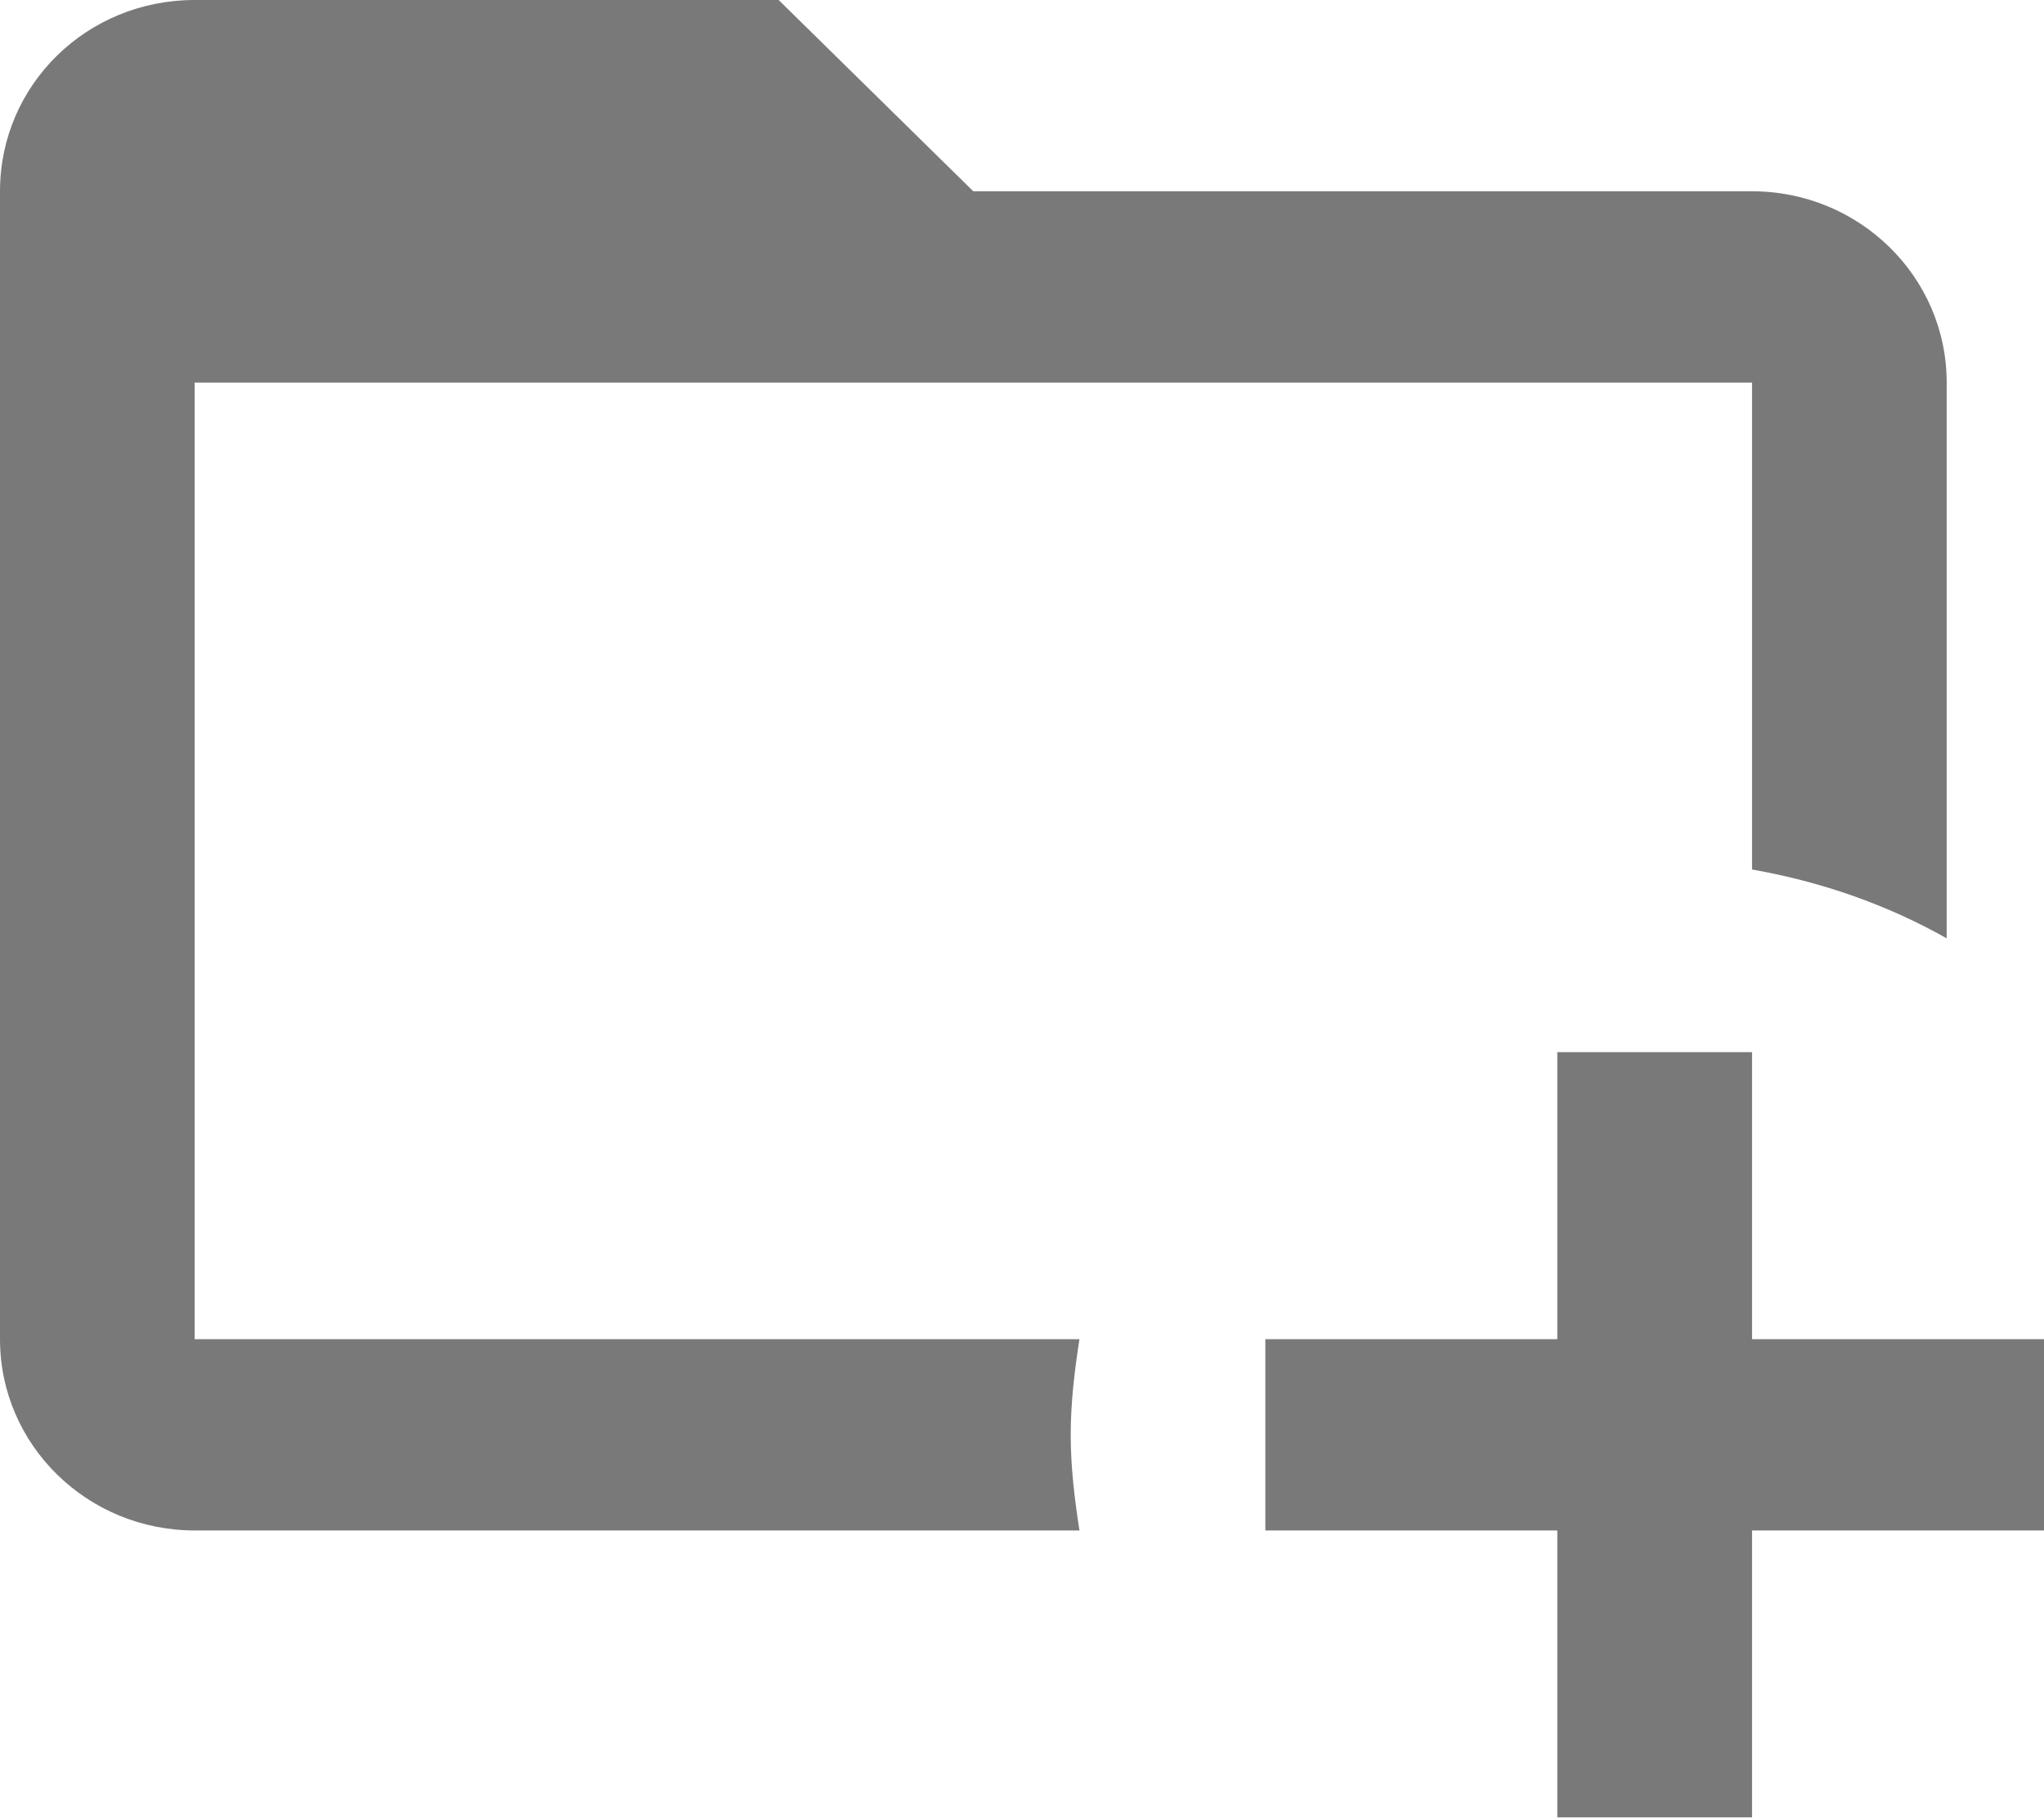
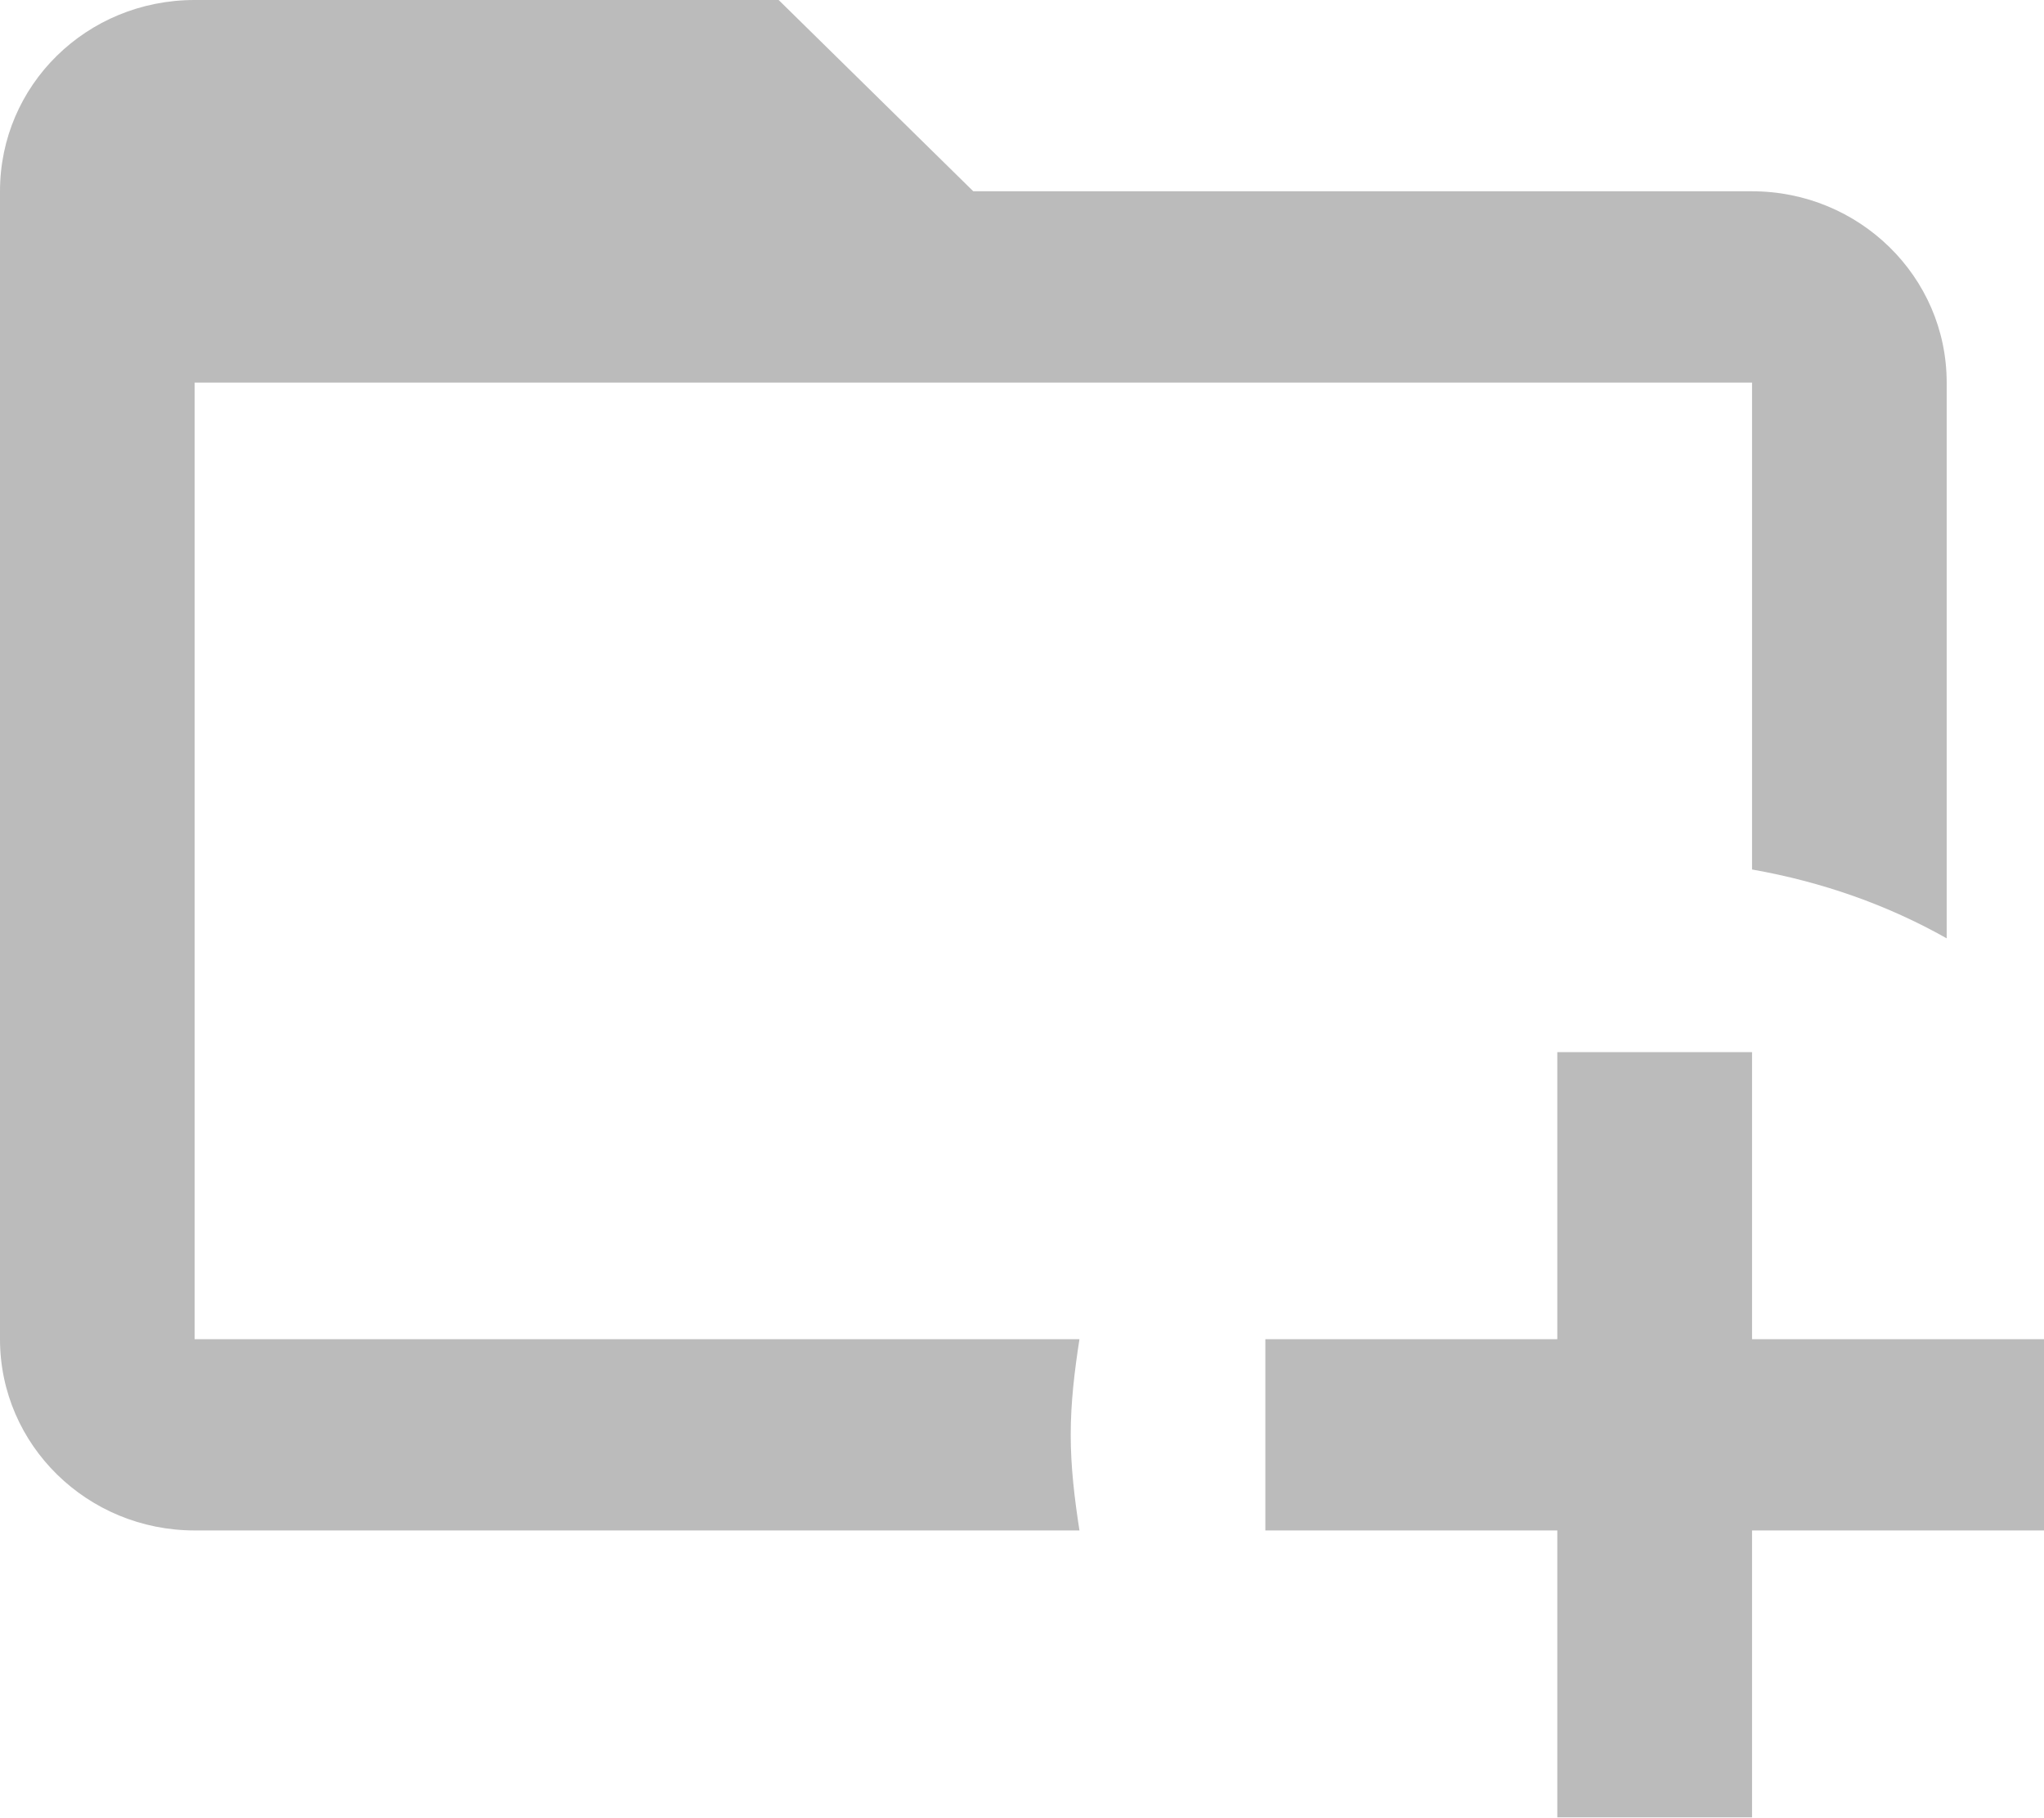
<svg xmlns="http://www.w3.org/2000/svg" width="18" height="16" viewBox="0 0 18 16" fill="none">
-   <path d="M9.429 12.632C9.429 12.918 9.463 13.196 9.506 13.474H1.714C0.771 13.474 0 12.724 0 11.79V1.684C0 0.749 0.763 0 1.714 0H6.857L8.571 1.684H15.429C16.371 1.684 17.143 2.434 17.143 3.368V8.261C16.62 7.966 16.046 7.764 15.429 7.655V3.368H1.714V11.79H9.506C9.463 12.067 9.429 12.345 9.429 12.632ZM15.429 11.79V9.263H13.714V11.79H11.143V13.474H13.714V16H15.429V13.474H18V11.79H15.429Z" fill="#797979" />
+   <path d="M9.429 12.632C9.429 12.918 9.463 13.196 9.506 13.474H1.714C0.771 13.474 0 12.724 0 11.79V1.684C0 0.749 0.763 0 1.714 0H6.857L8.571 1.684H15.429C16.371 1.684 17.143 2.434 17.143 3.368V8.261C16.62 7.966 16.046 7.764 15.429 7.655V3.368H1.714V11.79H9.506C9.463 12.067 9.429 12.345 9.429 12.632ZM15.429 11.79V9.263H13.714V11.79H11.143V13.474H13.714V16H15.429V13.474H18V11.79H15.429Z" fill="#bbbbbb" />
</svg>
